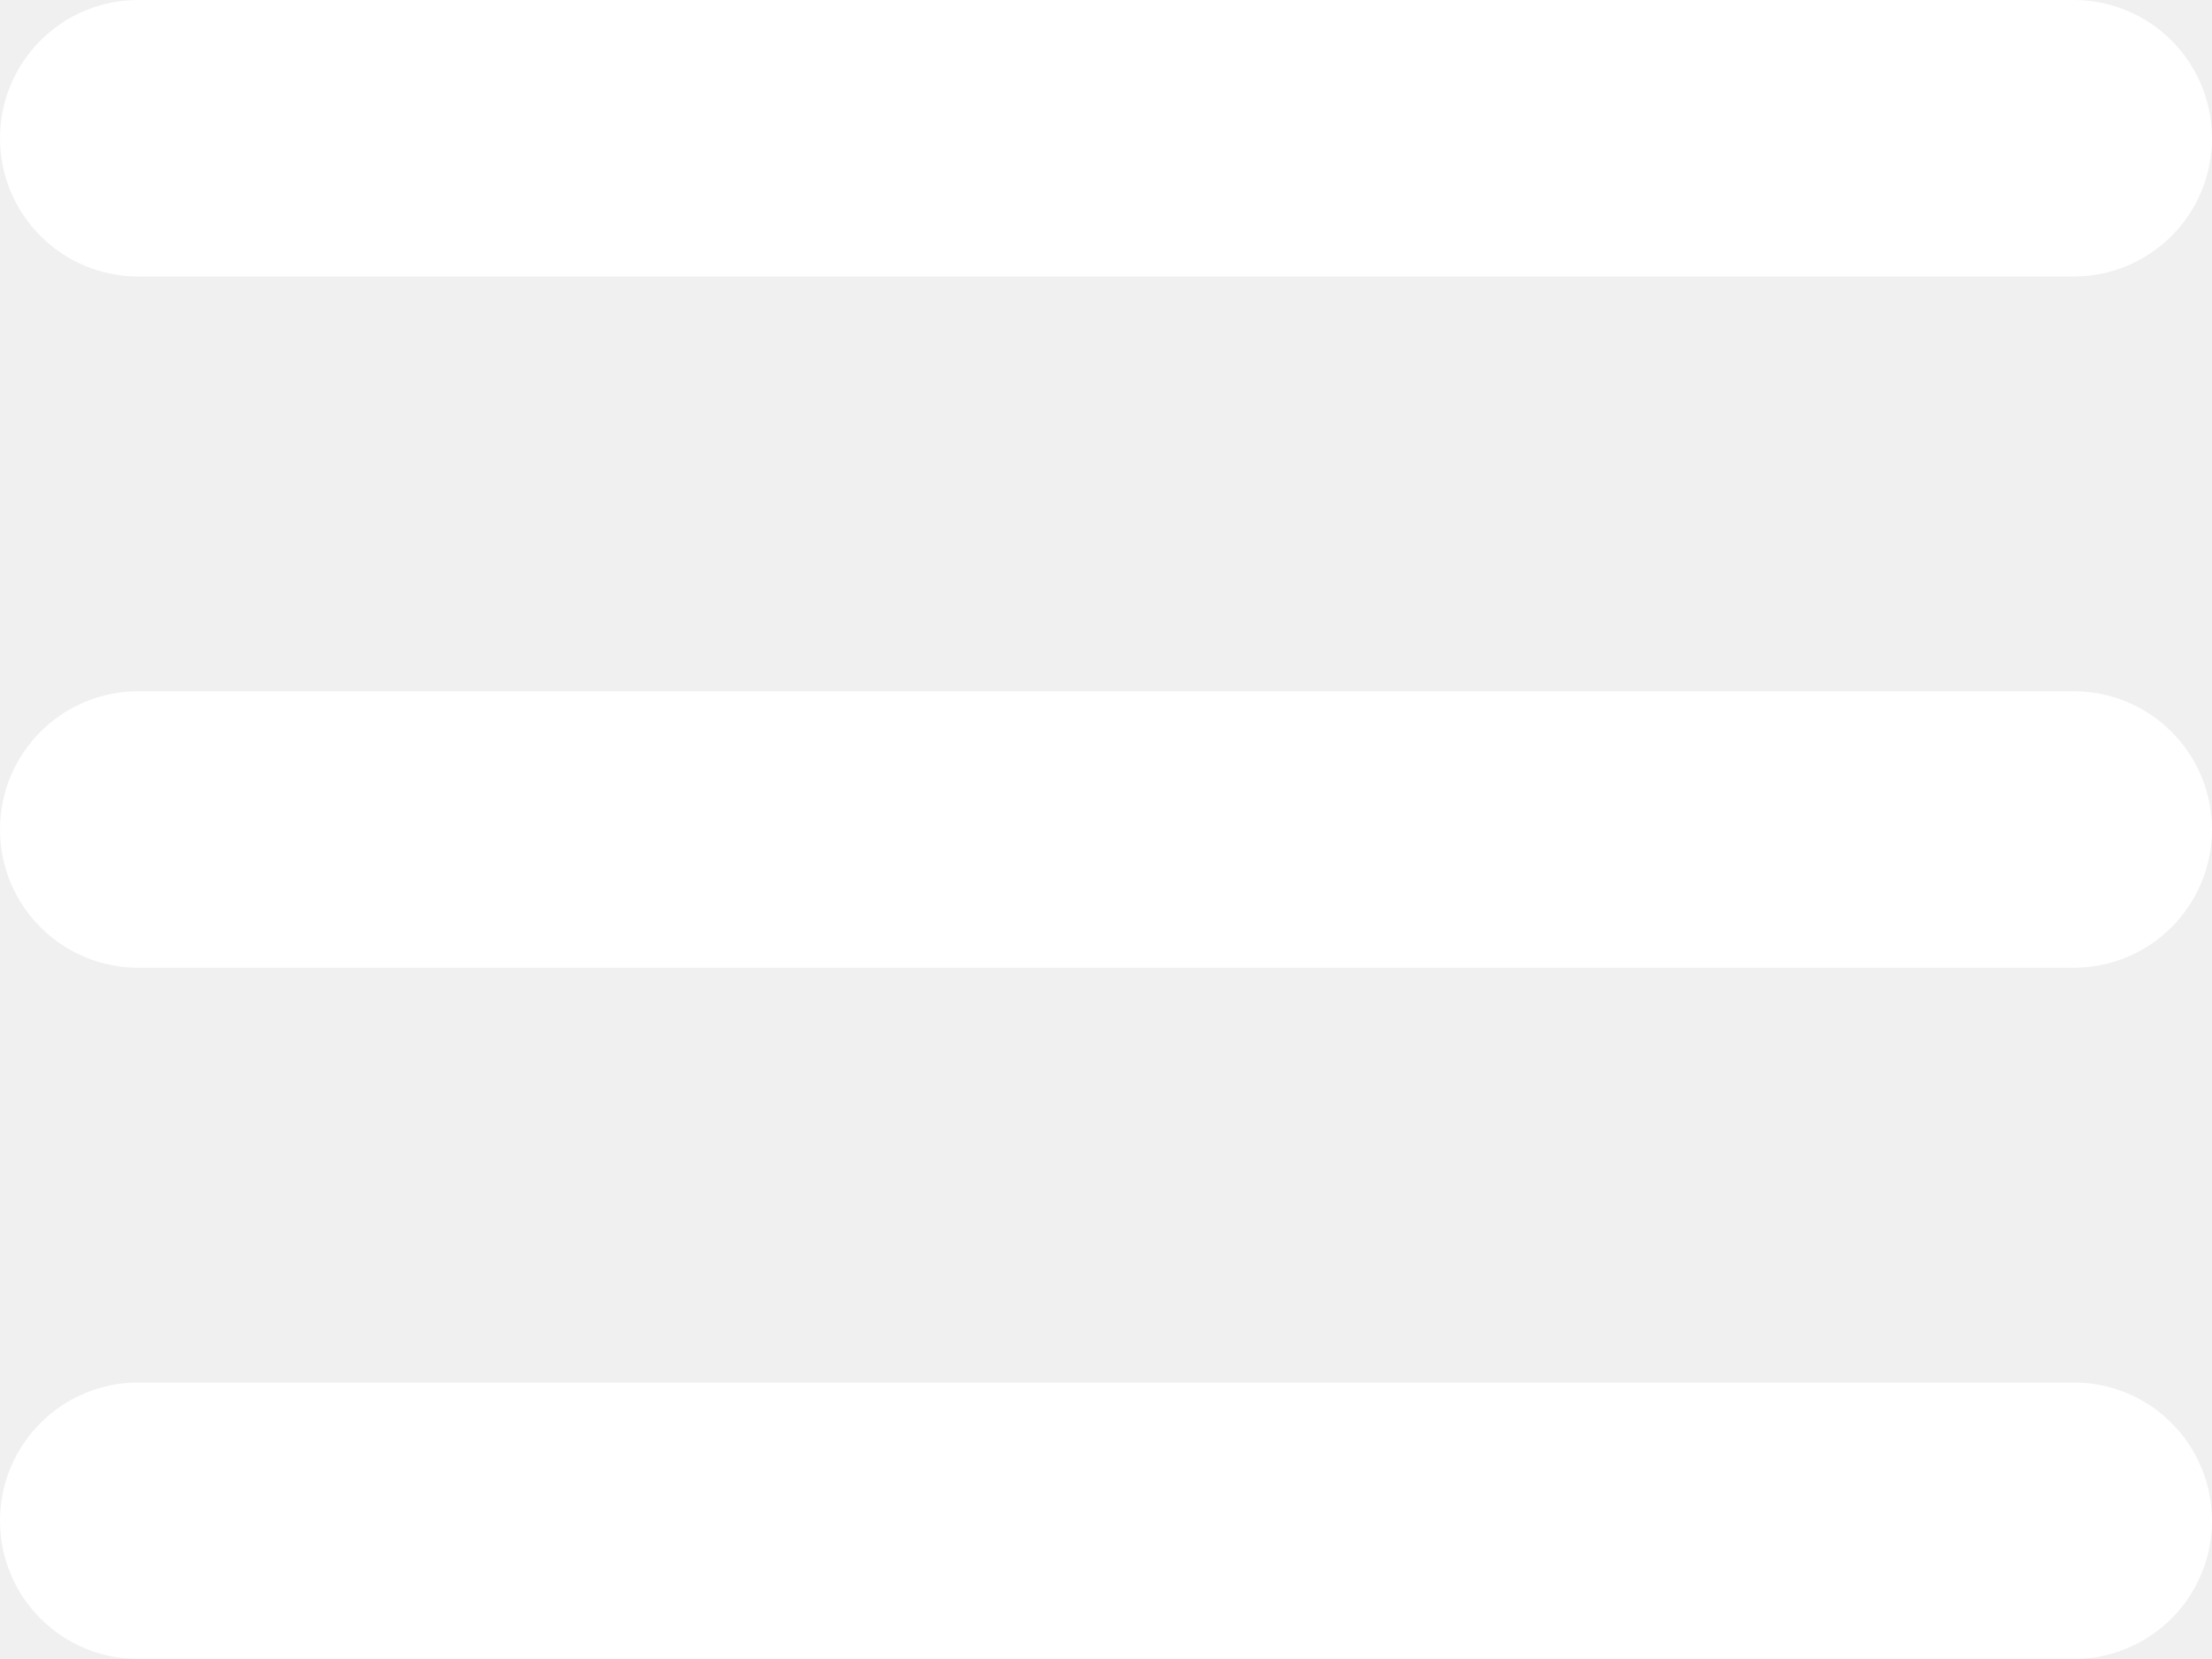
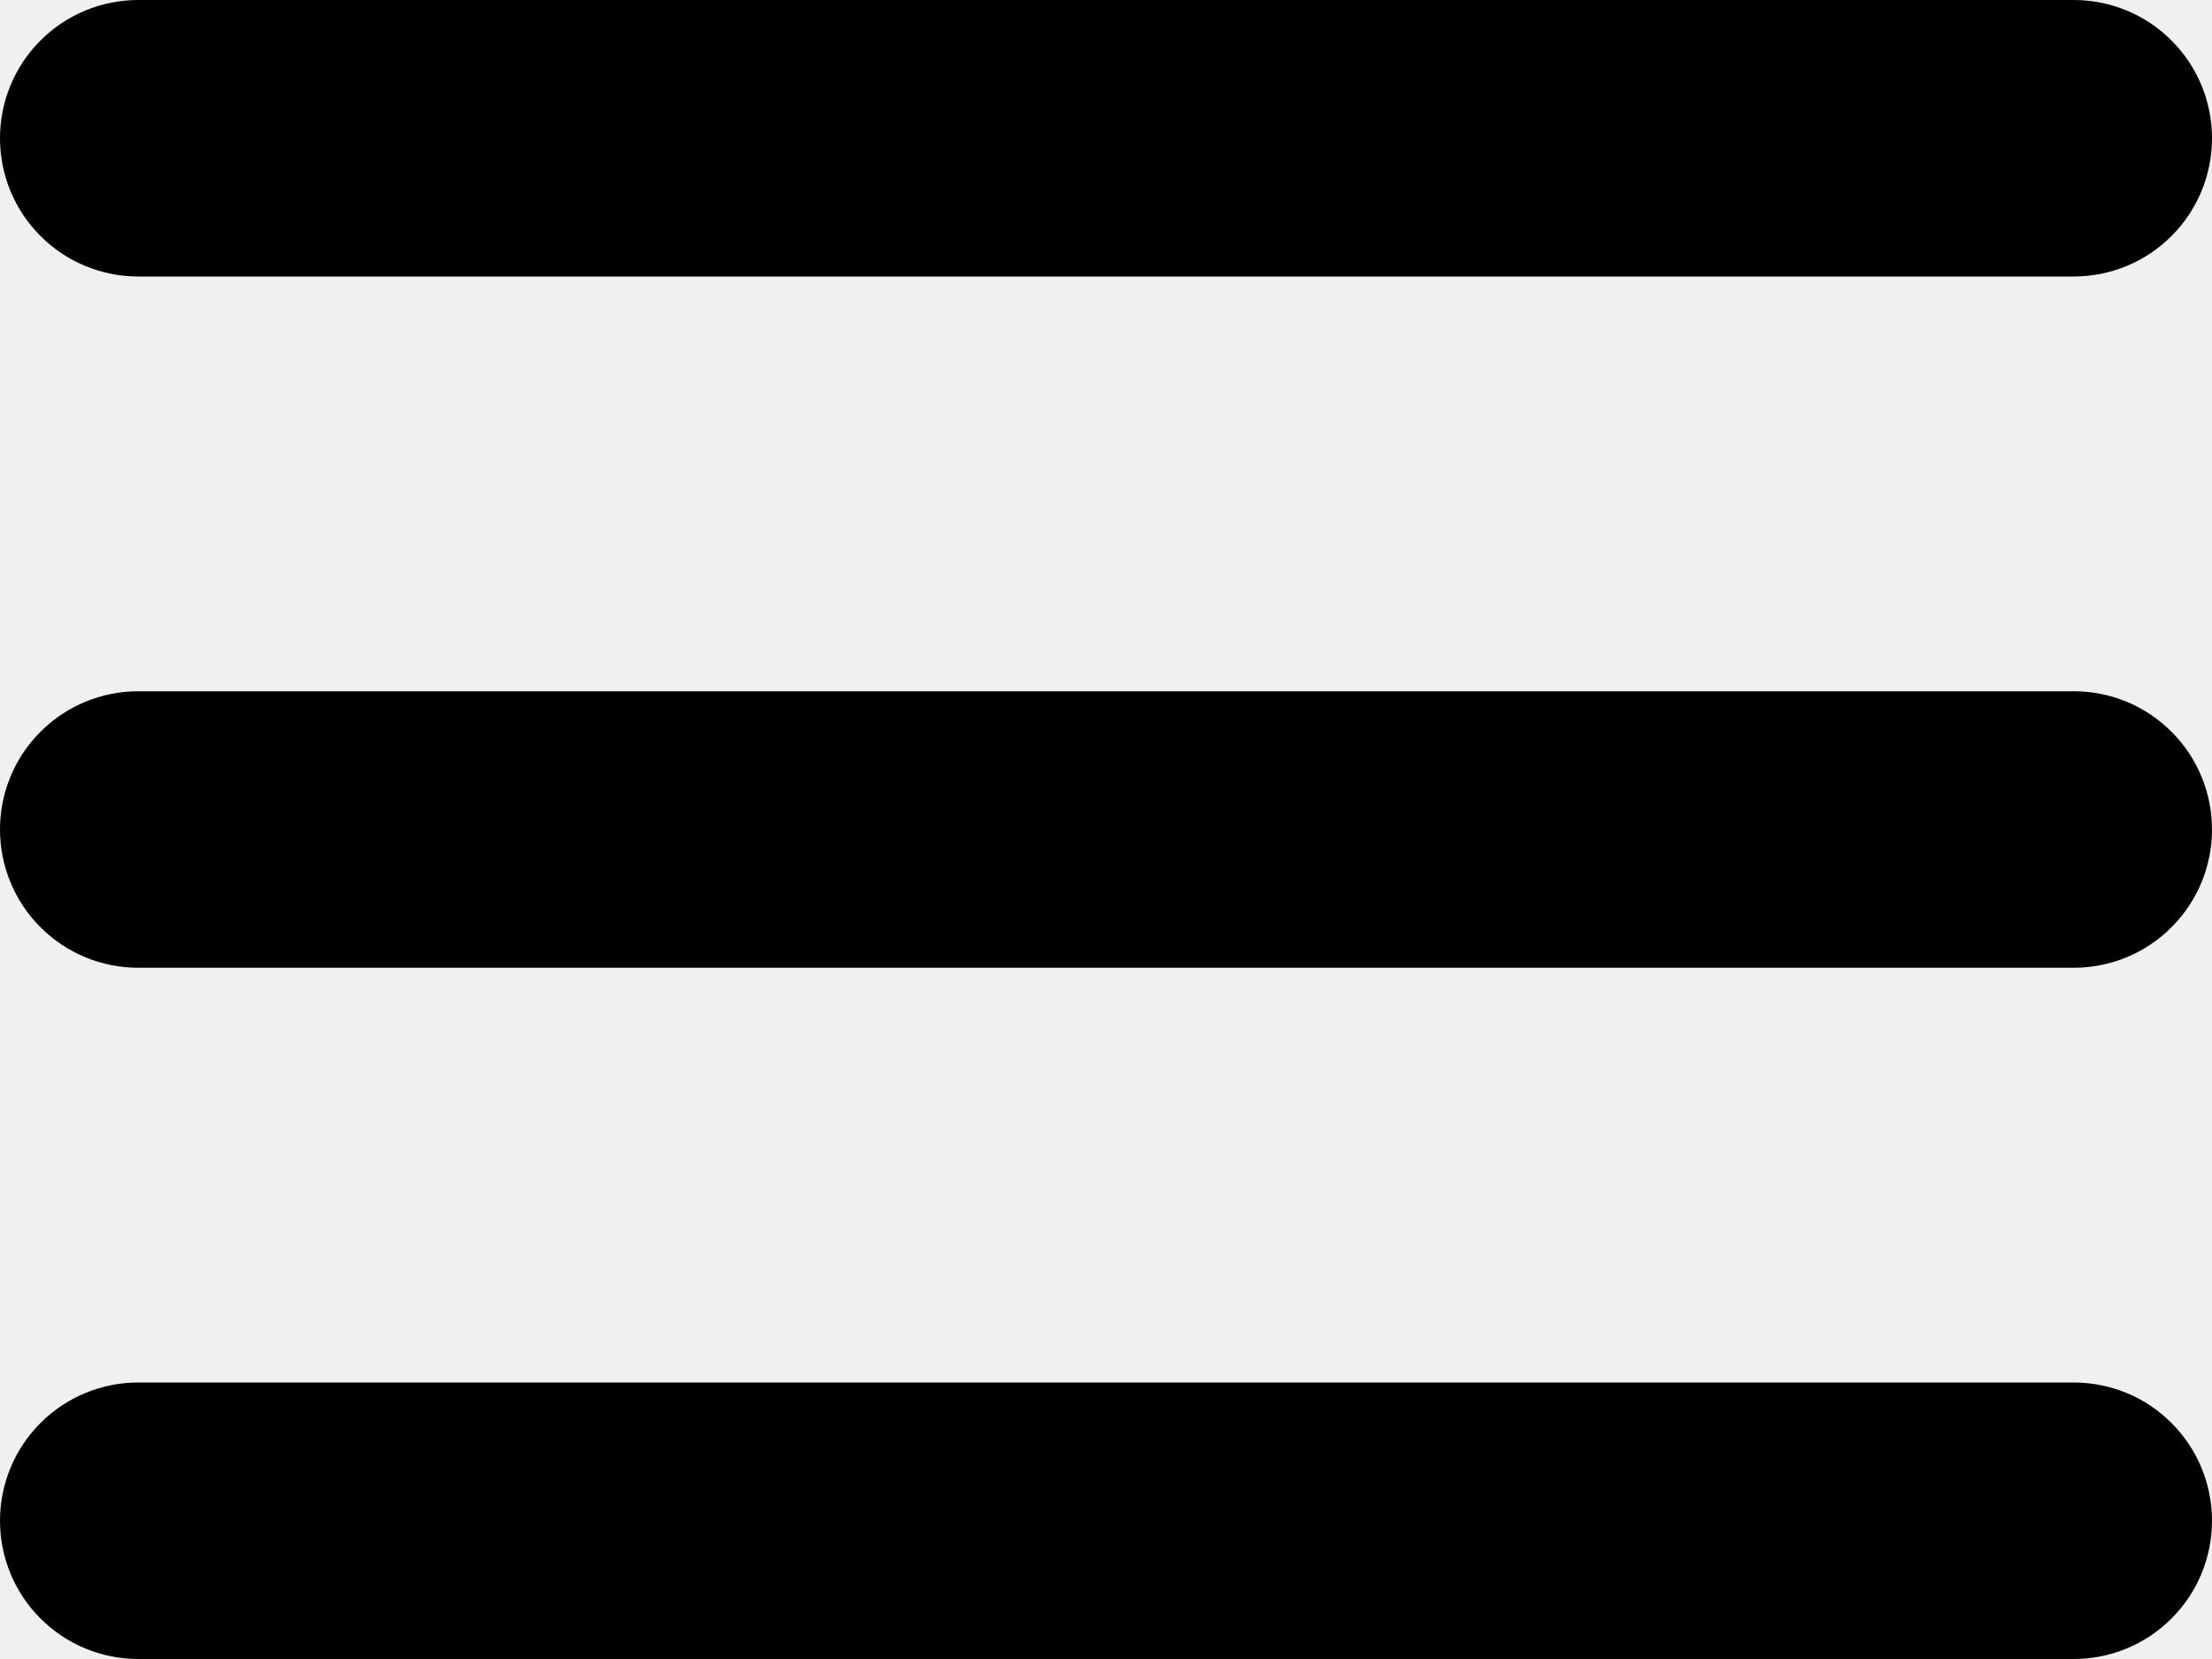
<svg xmlns="http://www.w3.org/2000/svg" width="16" height="12" viewBox="0 0 16 12" fill="none">
-   <path d="M0 1C0 0.735 0.105 0.48 0.293 0.293C0.48 0.105 0.735 0 1 0H15C15.265 0 15.52 0.105 15.707 0.293C15.895 0.48 16 0.735 16 1C16 1.265 15.895 1.52 15.707 1.707C15.52 1.895 15.265 2 15 2H1C0.735 2 0.48 1.895 0.293 1.707C0.105 1.52 0 1.265 0 1ZM0 6C0 5.735 0.105 5.48 0.293 5.293C0.48 5.105 0.735 5 1 5H15C15.265 5 15.52 5.105 15.707 5.293C15.895 5.48 16 5.735 16 6C16 6.265 15.895 6.52 15.707 6.707C15.52 6.895 15.265 7 15 7H1C0.735 7 0.48 6.895 0.293 6.707C0.105 6.52 0 6.265 0 6ZM0 11C0 10.735 0.105 10.48 0.293 10.293C0.48 10.105 0.735 10 1 10H15C15.265 10 15.52 10.105 15.707 10.293C15.895 10.48 16 10.735 16 11C16 11.265 15.895 11.52 15.707 11.707C15.52 11.895 15.265 12 15 12H1C0.735 12 0.48 11.895 0.293 11.707C0.105 11.52 0 11.265 0 11Z" fill="white" />
+   <path d="M0 1C0 0.735 0.105 0.48 0.293 0.293C0.48 0.105 0.735 0 1 0H15C15.265 0 15.52 0.105 15.707 0.293C15.895 0.48 16 0.735 16 1C16 1.265 15.895 1.52 15.707 1.707C15.52 1.895 15.265 2 15 2H1C0.735 2 0.48 1.895 0.293 1.707C0.105 1.52 0 1.265 0 1ZM0 6C0 5.735 0.105 5.48 0.293 5.293C0.48 5.105 0.735 5 1 5H15C15.265 5 15.52 5.105 15.707 5.293C15.895 5.48 16 5.735 16 6C16 6.265 15.895 6.52 15.707 6.707C15.52 6.895 15.265 7 15 7H1C0.735 7 0.48 6.895 0.293 6.707C0.105 6.52 0 6.265 0 6ZM0 11C0 10.735 0.105 10.48 0.293 10.293C0.48 10.105 0.735 10 1 10H15C15.265 10 15.52 10.105 15.707 10.293C15.895 10.48 16 10.735 16 11C16 11.265 15.895 11.52 15.707 11.707C15.52 11.895 15.265 12 15 12H1C0.735 12 0.48 11.895 0.293 11.707C0.105 11.52 0 11.265 0 11Z" fill="black" />
</svg>
